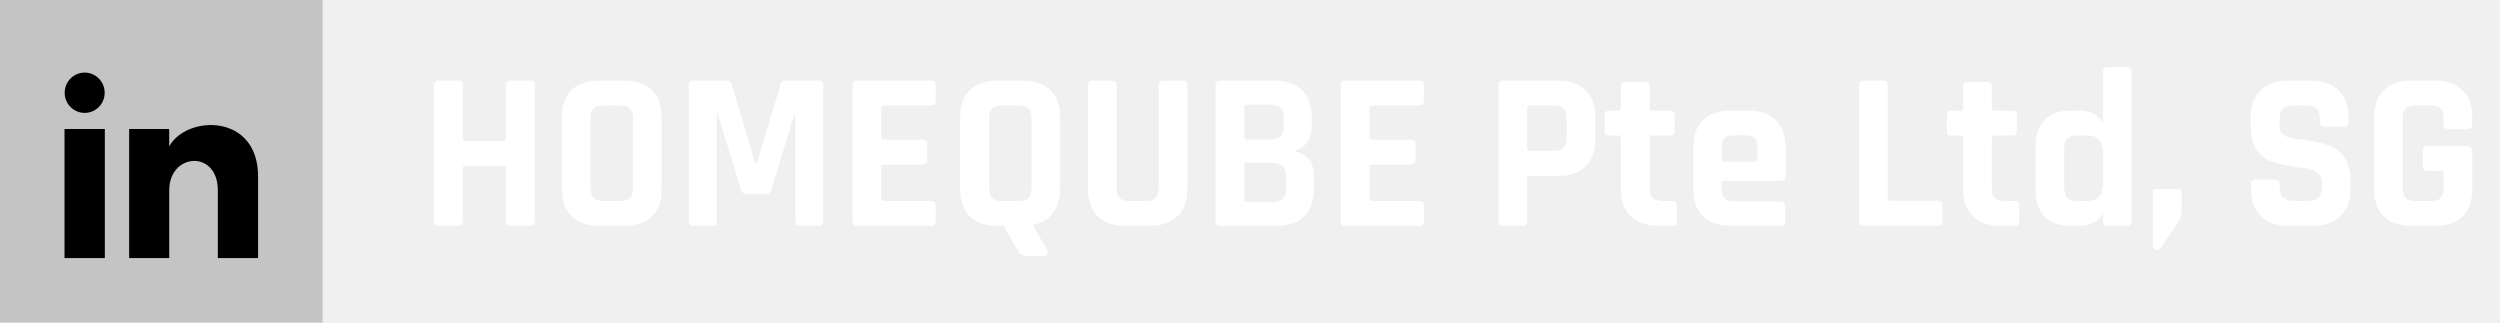
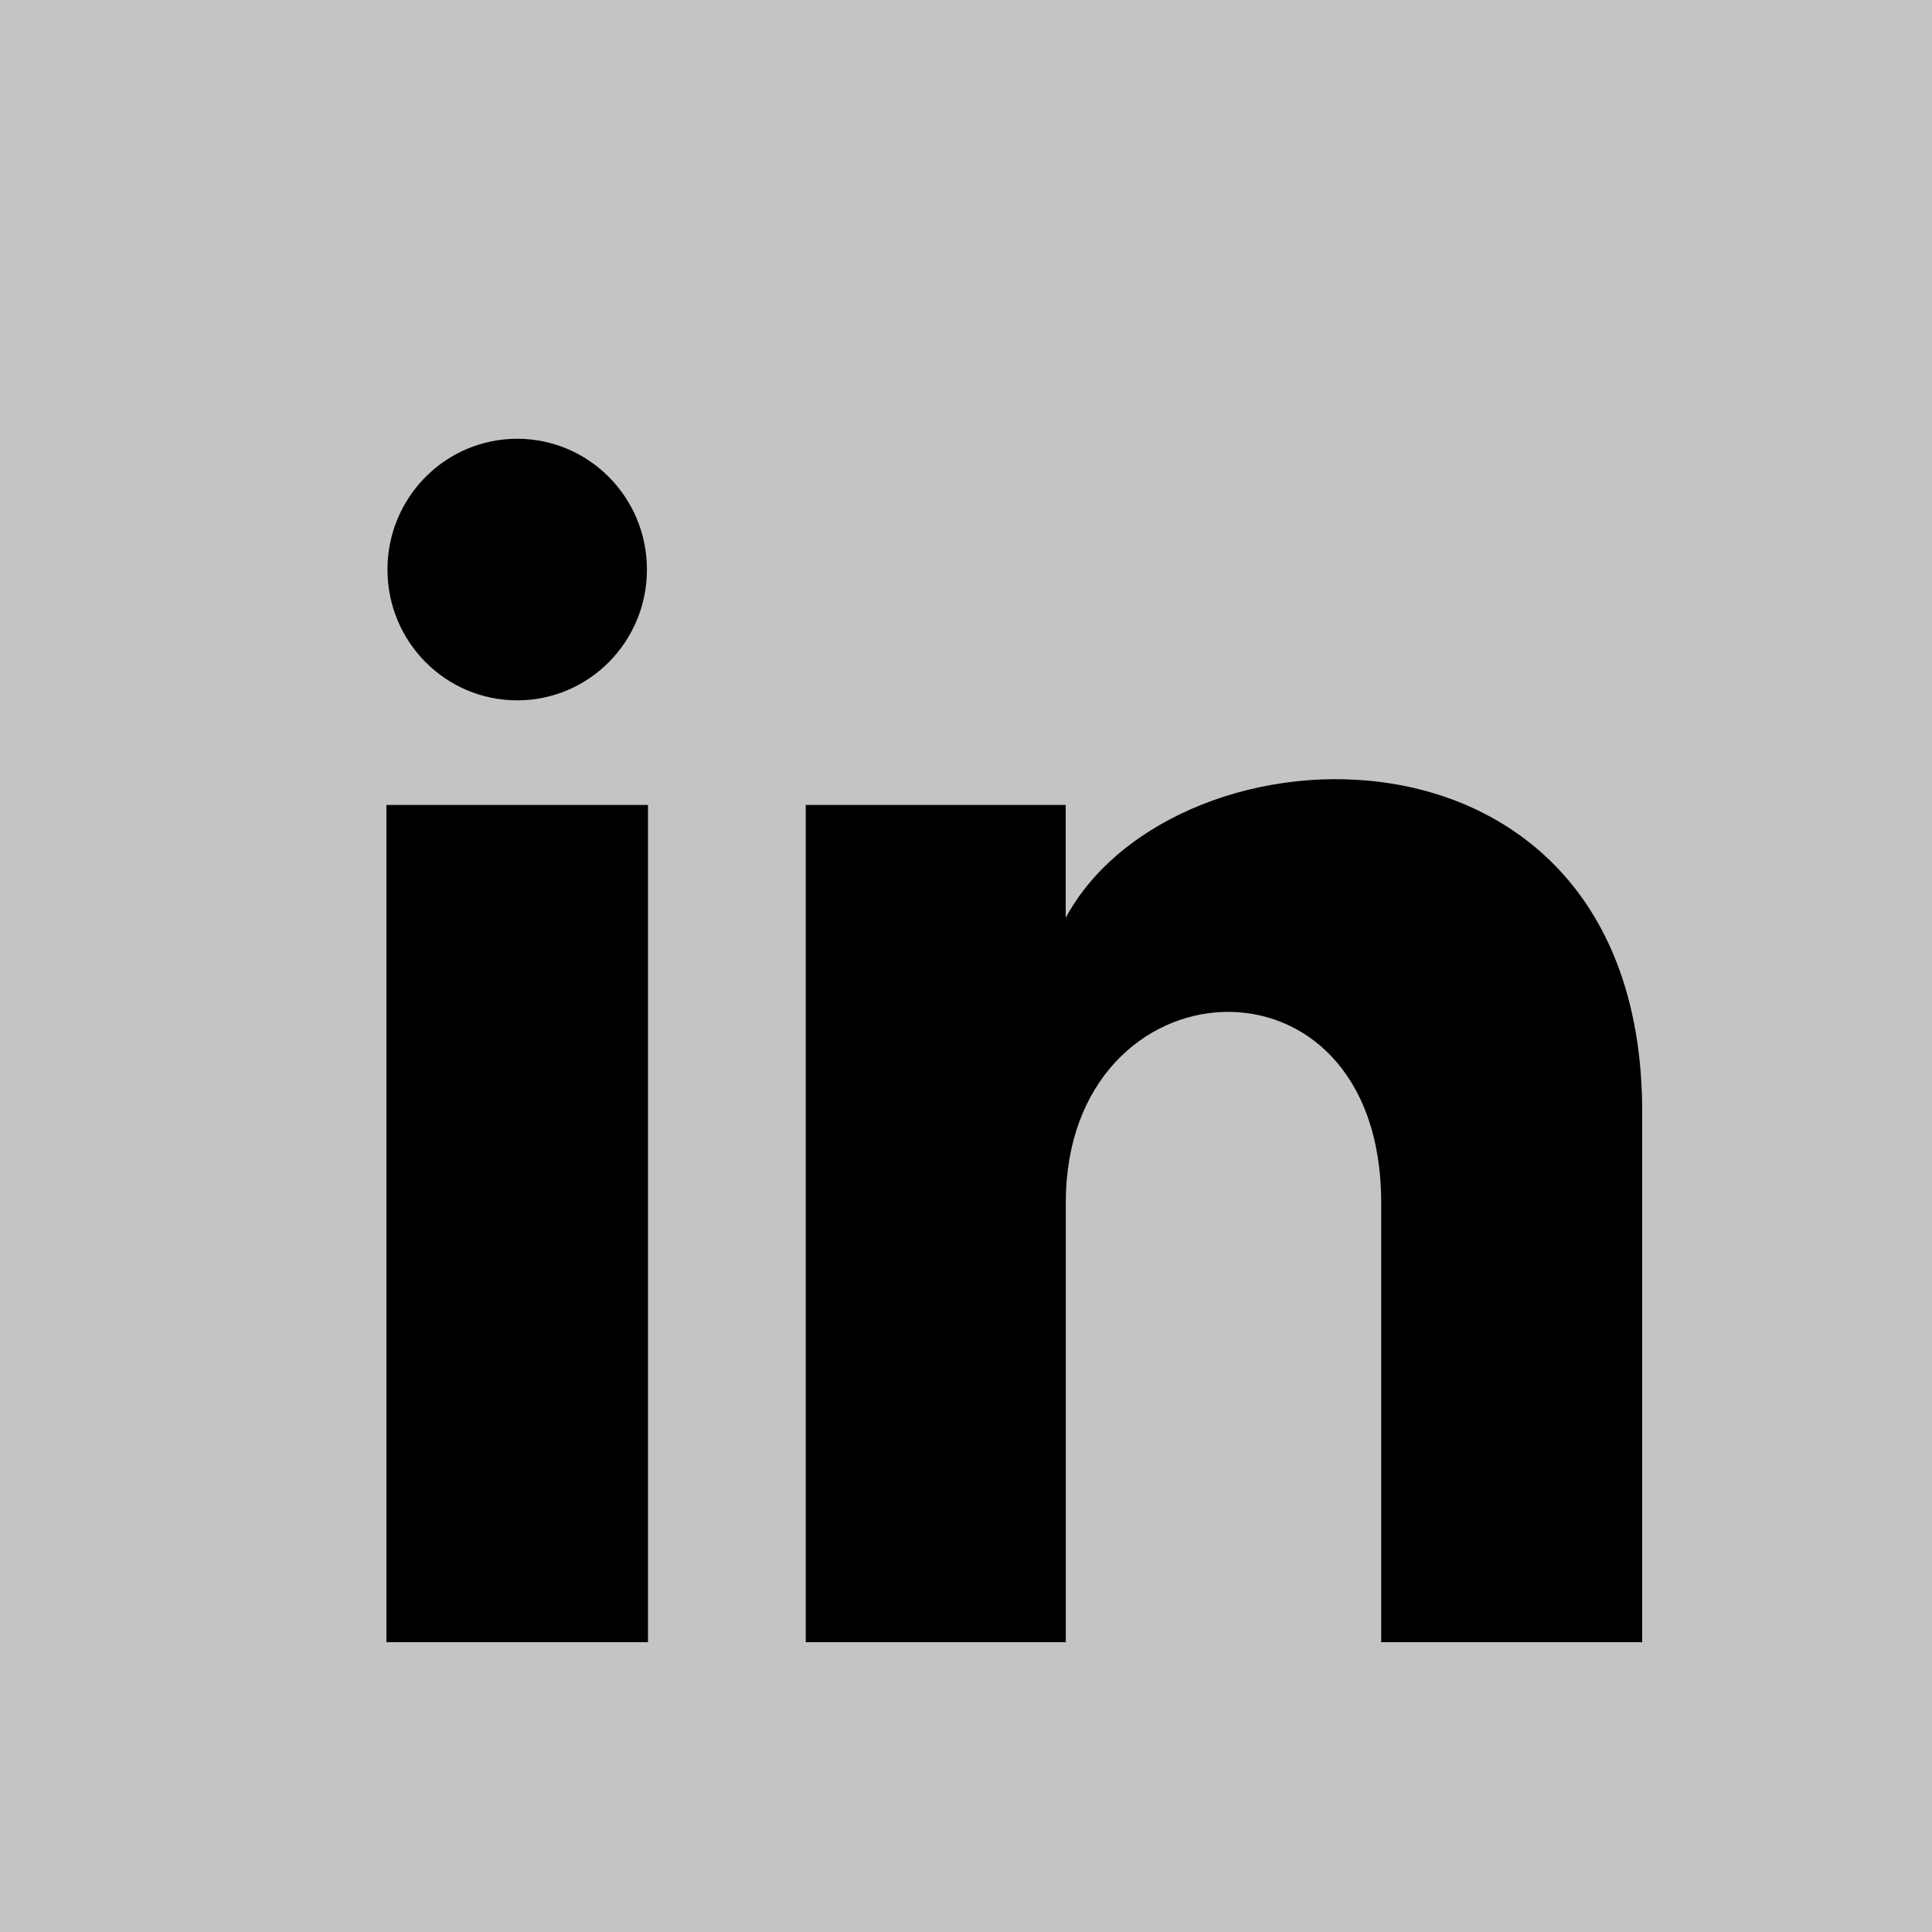
- <svg xmlns="http://www.w3.org/2000/svg" width="155" height="20" viewBox="0 0 155 20" fill="none">
+ <svg xmlns="http://www.w3.org/2000/svg" width="20" height="20" viewBox="0 0 20 20" fill="none">
  <rect width="20" height="20" fill="#C4C4C4" />
-   <path d="M6.49 5.75C6.49 6.441 5.935 7 5.25 7C4.565 7 4.01 6.441 4.01 5.75C4.01 5.06 4.565 4.5 5.25 4.5C5.935 4.5 6.49 5.06 6.49 5.75ZM6.5 8H4V16H6.5V8ZM10.491 8H8.007V16H10.492V11.8C10.492 9.466 13.506 9.274 13.506 11.8V16H16V10.934C16 6.995 11.539 7.138 10.491 9.078V8Z" fill="black" />
-   <path d="M28.394 14H27.204C27.008 14 26.91 13.902 26.91 13.706V5.292C26.91 5.096 27.008 4.998 27.204 4.998H28.394C28.59 4.998 28.688 5.096 28.688 5.292V8.582C28.688 8.685 28.744 8.736 28.856 8.736H31.222C31.325 8.736 31.376 8.685 31.376 8.582V5.292C31.376 5.096 31.474 4.998 31.67 4.998H32.86C33.056 4.998 33.154 5.096 33.154 5.292V13.706C33.154 13.902 33.056 14 32.86 14H31.67C31.474 14 31.376 13.902 31.376 13.706V10.43C31.376 10.327 31.325 10.276 31.222 10.276H28.856C28.744 10.276 28.688 10.327 28.688 10.43V13.706C28.688 13.902 28.59 14 28.394 14ZM37.426 12.46H38.42C38.719 12.46 38.929 12.399 39.05 12.278C39.181 12.147 39.246 11.933 39.246 11.634V7.364C39.246 7.065 39.181 6.855 39.05 6.734C38.929 6.603 38.719 6.538 38.42 6.538H37.426C37.128 6.538 36.918 6.603 36.796 6.734C36.675 6.855 36.614 7.065 36.614 7.364V11.634C36.614 11.933 36.675 12.147 36.796 12.278C36.918 12.399 37.128 12.46 37.426 12.46ZM38.714 14H37.146C36.409 14 35.84 13.804 35.438 13.412C35.037 13.02 34.836 12.455 34.836 11.718V7.28C34.836 6.543 35.037 5.978 35.438 5.586C35.84 5.194 36.409 4.998 37.146 4.998H38.714C39.452 4.998 40.021 5.194 40.422 5.586C40.824 5.978 41.024 6.543 41.024 7.28V11.718C41.024 12.455 40.824 13.02 40.422 13.412C40.021 13.804 39.452 14 38.714 14ZM48.679 4.998H50.751C50.947 4.998 51.045 5.096 51.045 5.292V13.706C51.045 13.902 50.947 14 50.751 14H49.603C49.407 14 49.309 13.902 49.309 13.706V7.07H49.253L47.825 11.76C47.769 11.947 47.652 12.04 47.475 12.04H46.299C46.122 12.04 46.005 11.947 45.949 11.76L44.493 7.056H44.437V13.706C44.437 13.818 44.418 13.897 44.381 13.944C44.344 13.981 44.264 14 44.143 14H42.995C42.799 14 42.701 13.902 42.701 13.706V5.292C42.701 5.096 42.799 4.998 42.995 4.998H45.081C45.212 4.998 45.3 5.063 45.347 5.194L46.831 10.136H46.915L48.413 5.194C48.441 5.063 48.53 4.998 48.679 4.998ZM57.731 14H53.153C52.957 14 52.859 13.902 52.859 13.706V5.292C52.859 5.096 52.957 4.998 53.153 4.998H57.731C57.918 4.998 58.011 5.096 58.011 5.292V6.244C58.011 6.44 57.918 6.538 57.731 6.538H54.805C54.693 6.538 54.637 6.589 54.637 6.692V8.512C54.637 8.615 54.693 8.666 54.805 8.666H57.199C57.395 8.666 57.493 8.764 57.493 8.96V9.912C57.493 10.108 57.395 10.206 57.199 10.206H54.805C54.693 10.206 54.637 10.257 54.637 10.36V12.306C54.637 12.409 54.693 12.46 54.805 12.46H57.731C57.918 12.46 58.011 12.558 58.011 12.754V13.706C58.011 13.902 57.918 14 57.731 14ZM62.134 12.46H63.128C63.427 12.46 63.637 12.399 63.758 12.278C63.889 12.147 63.954 11.933 63.954 11.634V7.364C63.954 7.065 63.889 6.855 63.758 6.734C63.637 6.603 63.427 6.538 63.128 6.538H62.134C61.836 6.538 61.626 6.603 61.504 6.734C61.383 6.855 61.322 7.065 61.322 7.364V11.634C61.322 11.933 61.383 12.147 61.504 12.278C61.626 12.399 61.836 12.46 62.134 12.46ZM64.696 15.862H63.674C63.422 15.862 63.24 15.764 63.128 15.568L62.218 14H61.84C61.103 14 60.534 13.804 60.132 13.412C59.731 13.02 59.53 12.455 59.53 11.718V7.28C59.53 6.543 59.731 5.978 60.132 5.586C60.534 5.194 61.103 4.998 61.84 4.998H63.408C64.146 4.998 64.715 5.194 65.116 5.586C65.518 5.978 65.718 6.543 65.718 7.28V11.718C65.718 12.334 65.569 12.833 65.27 13.216C64.981 13.599 64.566 13.841 64.024 13.944L64.92 15.498C64.967 15.61 64.967 15.699 64.92 15.764C64.874 15.829 64.799 15.862 64.696 15.862ZM72.135 4.998H73.311C73.516 4.998 73.619 5.091 73.619 5.278V11.718C73.619 12.446 73.414 13.011 73.003 13.412C72.602 13.804 72.037 14 71.309 14H69.769C69.032 14 68.463 13.804 68.061 13.412C67.66 13.02 67.459 12.455 67.459 11.718V5.292C67.459 5.096 67.557 4.998 67.753 4.998H68.943C69.139 4.998 69.237 5.096 69.237 5.292V11.634C69.237 11.933 69.298 12.147 69.419 12.278C69.55 12.399 69.76 12.46 70.049 12.46H71.015C71.314 12.46 71.524 12.399 71.645 12.278C71.776 12.147 71.841 11.933 71.841 11.634V5.292C71.841 5.096 71.939 4.998 72.135 4.998ZM77.295 12.516H78.863C79.171 12.516 79.391 12.455 79.521 12.334C79.661 12.203 79.731 11.993 79.731 11.704V10.892C79.731 10.603 79.661 10.397 79.521 10.276C79.381 10.155 79.153 10.094 78.835 10.094H77.295C77.192 10.094 77.141 10.145 77.141 10.248V12.362C77.141 12.465 77.192 12.516 77.295 12.516ZM77.295 8.652H78.723C79.022 8.652 79.241 8.591 79.381 8.47C79.521 8.339 79.591 8.129 79.591 7.84V7.294C79.591 7.005 79.521 6.799 79.381 6.678C79.251 6.547 79.036 6.482 78.737 6.482H77.295C77.192 6.482 77.141 6.533 77.141 6.636V8.498C77.141 8.601 77.192 8.652 77.295 8.652ZM75.363 13.706V5.292C75.363 5.096 75.461 4.998 75.657 4.998H79.017C79.754 4.998 80.324 5.194 80.725 5.586C81.126 5.978 81.327 6.538 81.327 7.266V7.84C81.327 8.633 80.959 9.147 80.221 9.38C80.594 9.436 80.893 9.59 81.117 9.842C81.341 10.085 81.453 10.435 81.453 10.892V11.732C81.453 12.46 81.252 13.02 80.851 13.412C80.45 13.804 79.885 14 79.157 14H75.657C75.461 14 75.363 13.902 75.363 13.706ZM88.001 14H83.423C83.227 14 83.129 13.902 83.129 13.706V5.292C83.129 5.096 83.227 4.998 83.423 4.998H88.001C88.187 4.998 88.281 5.096 88.281 5.292V6.244C88.281 6.44 88.187 6.538 88.001 6.538H85.075C84.963 6.538 84.907 6.589 84.907 6.692V8.512C84.907 8.615 84.963 8.666 85.075 8.666H87.469C87.665 8.666 87.763 8.764 87.763 8.96V9.912C87.763 10.108 87.665 10.206 87.469 10.206H85.075C84.963 10.206 84.907 10.257 84.907 10.36V12.306C84.907 12.409 84.963 12.46 85.075 12.46H88.001C88.187 12.46 88.281 12.558 88.281 12.754V13.706C88.281 13.902 88.187 14 88.001 14ZM94.388 14H93.198C93.002 14 92.904 13.902 92.904 13.706V5.292C92.904 5.096 93.002 4.998 93.198 4.998H96.614C97.342 4.998 97.907 5.199 98.308 5.6C98.71 5.992 98.91 6.552 98.91 7.28V8.624C98.91 9.352 98.71 9.917 98.308 10.318C97.907 10.71 97.342 10.906 96.614 10.906H94.85C94.738 10.906 94.682 10.957 94.682 11.06V13.706C94.682 13.902 94.584 14 94.388 14ZM94.836 9.352H96.32C96.619 9.352 96.829 9.291 96.95 9.17C97.072 9.039 97.132 8.829 97.132 8.54V7.364C97.132 7.065 97.072 6.855 96.95 6.734C96.829 6.603 96.619 6.538 96.32 6.538H94.836C94.734 6.538 94.682 6.589 94.682 6.692V9.198C94.682 9.301 94.734 9.352 94.836 9.352ZM100.342 8.4H99.782C99.67 8.4 99.591 8.381 99.544 8.344C99.507 8.307 99.488 8.232 99.488 8.12V7.154C99.488 6.958 99.586 6.86 99.782 6.86H100.342C100.445 6.86 100.496 6.809 100.496 6.706V5.376C100.496 5.18 100.599 5.082 100.804 5.082H101.98C102.176 5.082 102.274 5.18 102.274 5.376V6.706C102.274 6.809 102.33 6.86 102.442 6.86H103.534C103.73 6.86 103.828 6.958 103.828 7.154V8.12C103.828 8.223 103.805 8.297 103.758 8.344C103.721 8.381 103.646 8.4 103.534 8.4H102.442C102.33 8.4 102.274 8.451 102.274 8.554V11.648C102.274 11.937 102.339 12.147 102.47 12.278C102.601 12.399 102.815 12.46 103.114 12.46H103.674C103.87 12.46 103.968 12.558 103.968 12.754V13.72C103.968 13.823 103.945 13.897 103.898 13.944C103.861 13.981 103.786 14 103.674 14H102.82C102.083 14 101.509 13.804 101.098 13.412C100.697 13.02 100.496 12.46 100.496 11.732V8.554C100.496 8.451 100.445 8.4 100.342 8.4ZM110.388 14H107.294C106.556 14 105.987 13.804 105.586 13.412C105.184 13.02 104.984 12.455 104.984 11.718V9.142C104.984 8.405 105.184 7.84 105.586 7.448C105.987 7.056 106.556 6.86 107.294 6.86H108.4C109.137 6.86 109.706 7.056 110.108 7.448C110.509 7.84 110.71 8.405 110.71 9.142V10.92C110.71 11.116 110.612 11.214 110.416 11.214H106.902C106.79 11.214 106.734 11.265 106.734 11.368V11.676C106.734 11.965 106.794 12.175 106.916 12.306C107.046 12.427 107.261 12.488 107.56 12.488H110.388C110.584 12.488 110.682 12.591 110.682 12.796V13.72C110.682 13.823 110.658 13.897 110.612 13.944C110.574 13.981 110.5 14 110.388 14ZM106.902 10.024H108.806C108.908 10.024 108.96 9.973 108.96 9.87V9.198C108.96 8.899 108.899 8.689 108.778 8.568C108.656 8.447 108.446 8.386 108.148 8.386H107.56C107.261 8.386 107.051 8.447 106.93 8.568C106.808 8.689 106.748 8.899 106.748 9.198V9.87C106.748 9.973 106.799 10.024 106.902 10.024ZM120.158 14H115.552C115.356 14 115.258 13.902 115.258 13.706V5.292C115.258 5.096 115.356 4.998 115.552 4.998H116.742C116.938 4.998 117.036 5.096 117.036 5.292V12.292C117.036 12.395 117.092 12.446 117.204 12.446H120.158C120.344 12.446 120.438 12.549 120.438 12.754V13.706C120.438 13.902 120.344 14 120.158 14ZM121.561 8.4H121.001C120.889 8.4 120.809 8.381 120.763 8.344C120.725 8.307 120.707 8.232 120.707 8.12V7.154C120.707 6.958 120.805 6.86 121.001 6.86H121.561C121.663 6.86 121.715 6.809 121.715 6.706V5.376C121.715 5.18 121.817 5.082 122.023 5.082H123.199C123.395 5.082 123.493 5.18 123.493 5.376V6.706C123.493 6.809 123.549 6.86 123.661 6.86H124.753C124.949 6.86 125.047 6.958 125.047 7.154V8.12C125.047 8.223 125.023 8.297 124.977 8.344C124.939 8.381 124.865 8.4 124.753 8.4H123.661C123.549 8.4 123.493 8.451 123.493 8.554V11.648C123.493 11.937 123.558 12.147 123.689 12.278C123.819 12.399 124.034 12.46 124.333 12.46H124.893C125.089 12.46 125.187 12.558 125.187 12.754V13.72C125.187 13.823 125.163 13.897 125.117 13.944C125.079 13.981 125.005 14 124.893 14H124.039C123.301 14 122.727 13.804 122.317 13.412C121.915 13.02 121.715 12.46 121.715 11.732V8.554C121.715 8.451 121.663 8.4 121.561 8.4ZM128.96 14H128.386C127.668 14 127.122 13.804 126.748 13.412C126.384 13.02 126.202 12.455 126.202 11.718V9.142C126.202 8.405 126.384 7.84 126.748 7.448C127.122 7.056 127.668 6.86 128.386 6.86H128.96C129.25 6.86 129.525 6.925 129.786 7.056C130.048 7.177 130.23 7.364 130.332 7.616H130.388V4.452C130.388 4.256 130.486 4.158 130.682 4.158H131.872C132.068 4.158 132.166 4.256 132.166 4.452V13.706C132.166 13.902 132.068 14 131.872 14H130.682C130.486 14 130.388 13.902 130.388 13.706V13.244H130.332C130.23 13.496 130.048 13.687 129.786 13.818C129.525 13.939 129.25 14 128.96 14ZM130.388 11.396V9.464C130.388 8.755 130.066 8.4 129.422 8.4H128.792C128.494 8.4 128.284 8.465 128.162 8.596C128.041 8.717 127.98 8.927 127.98 9.226V11.634C127.98 11.933 128.041 12.147 128.162 12.278C128.284 12.399 128.494 12.46 128.792 12.46H129.422C130.066 12.46 130.388 12.105 130.388 11.396ZM135.265 11.984V13.076C135.265 13.328 135.158 13.617 134.943 13.944L133.977 15.358C133.912 15.451 133.823 15.498 133.711 15.498C133.553 15.498 133.473 15.405 133.473 15.218V11.998C133.473 11.811 133.567 11.718 133.753 11.718H134.999C135.177 11.718 135.265 11.807 135.265 11.984ZM139.561 11.704V11.424C139.561 11.228 139.659 11.13 139.855 11.13H141.045C141.241 11.13 141.339 11.228 141.339 11.424V11.536C141.339 11.891 141.409 12.133 141.549 12.264C141.689 12.395 141.946 12.46 142.319 12.46H142.977C143.341 12.46 143.593 12.39 143.733 12.25C143.882 12.11 143.957 11.849 143.957 11.466V11.298C143.957 11.027 143.845 10.822 143.621 10.682C143.406 10.533 143.136 10.444 142.809 10.416C142.482 10.388 142.128 10.337 141.745 10.262C141.372 10.178 141.022 10.075 140.695 9.954C140.368 9.823 140.093 9.576 139.869 9.212C139.654 8.839 139.547 8.363 139.547 7.784V7.294C139.547 6.566 139.752 6.001 140.163 5.6C140.574 5.199 141.143 4.998 141.871 4.998H143.271C144.008 4.998 144.582 5.199 144.993 5.6C145.404 6.001 145.609 6.566 145.609 7.294V7.56C145.609 7.756 145.511 7.854 145.315 7.854H144.125C143.929 7.854 143.831 7.756 143.831 7.56V7.476C143.831 7.112 143.761 6.865 143.621 6.734C143.481 6.603 143.224 6.538 142.851 6.538H142.305C141.922 6.538 141.661 6.613 141.521 6.762C141.39 6.902 141.325 7.182 141.325 7.602V7.868C141.325 8.307 141.708 8.559 142.473 8.624C143.266 8.689 143.971 8.848 144.587 9.1C144.914 9.24 145.184 9.492 145.399 9.856C145.623 10.211 145.735 10.668 145.735 11.228V11.704C145.735 12.432 145.53 12.997 145.119 13.398C144.708 13.799 144.139 14 143.411 14H141.885C141.157 14 140.588 13.799 140.177 13.398C139.766 12.997 139.561 12.432 139.561 11.704ZM150.986 14H149.502C148.765 14 148.195 13.804 147.794 13.412C147.393 13.02 147.192 12.455 147.192 11.718V7.28C147.192 6.543 147.393 5.978 147.794 5.586C148.195 5.194 148.765 4.998 149.502 4.998H150.986C151.714 4.998 152.279 5.199 152.68 5.6C153.081 5.992 153.282 6.552 153.282 7.28V7.7C153.282 7.905 153.184 8.008 152.988 8.008H151.798C151.602 8.008 151.504 7.905 151.504 7.7V7.364C151.504 7.065 151.443 6.855 151.322 6.734C151.201 6.603 150.991 6.538 150.692 6.538H149.782C149.493 6.538 149.283 6.603 149.152 6.734C149.031 6.855 148.97 7.065 148.97 7.364V11.634C148.97 11.933 149.031 12.147 149.152 12.278C149.283 12.399 149.493 12.46 149.782 12.46H150.692C150.991 12.46 151.201 12.399 151.322 12.278C151.443 12.147 151.504 11.933 151.504 11.634V10.752C151.504 10.649 151.453 10.598 151.35 10.598H150.51C150.314 10.598 150.216 10.5 150.216 10.304V9.352C150.216 9.156 150.314 9.058 150.51 9.058H152.96C153.175 9.058 153.282 9.165 153.282 9.38V11.718C153.282 12.446 153.081 13.011 152.68 13.412C152.279 13.804 151.714 14 150.986 14Z" fill="white" />
+   <g clip-path="url(#clip0_1_184)">
+     <path d="M6.697 5.896C6.697 6.644 6.096 7.25 5.354 7.25C4.612 7.25 4.011 6.644 4.011 5.896C4.011 5.148 4.612 4.542 5.354 4.542C6.096 4.542 6.697 5.148 6.697 5.896ZM6.708 8.333H4V17H6.708V8.333ZM11.032 8.333H8.341V17H11.033V12.45C11.033 9.921 14.298 9.714 14.298 12.45V17H17V11.512C17 7.244 12.167 7.399 11.032 9.501V8.333Z" fill="black" />
+   </g>
+   <defs>
+     <clipPath id="clip0_1_184">
+       <rect width="13" height="13" fill="white" transform="translate(4 4)" />
+     </clipPath>
+   </defs>
</svg>
